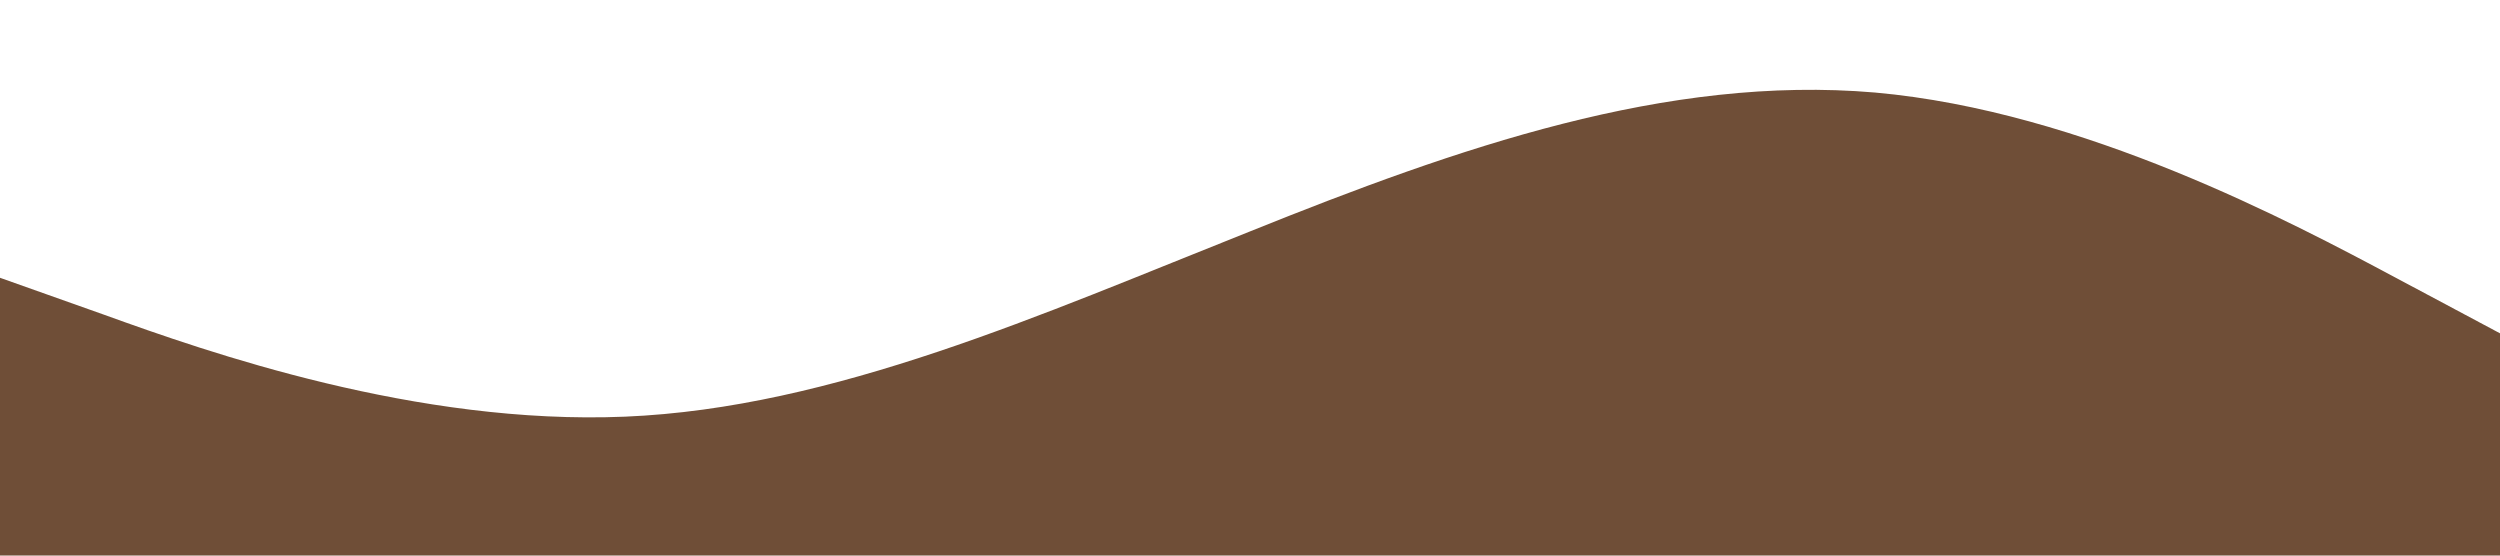
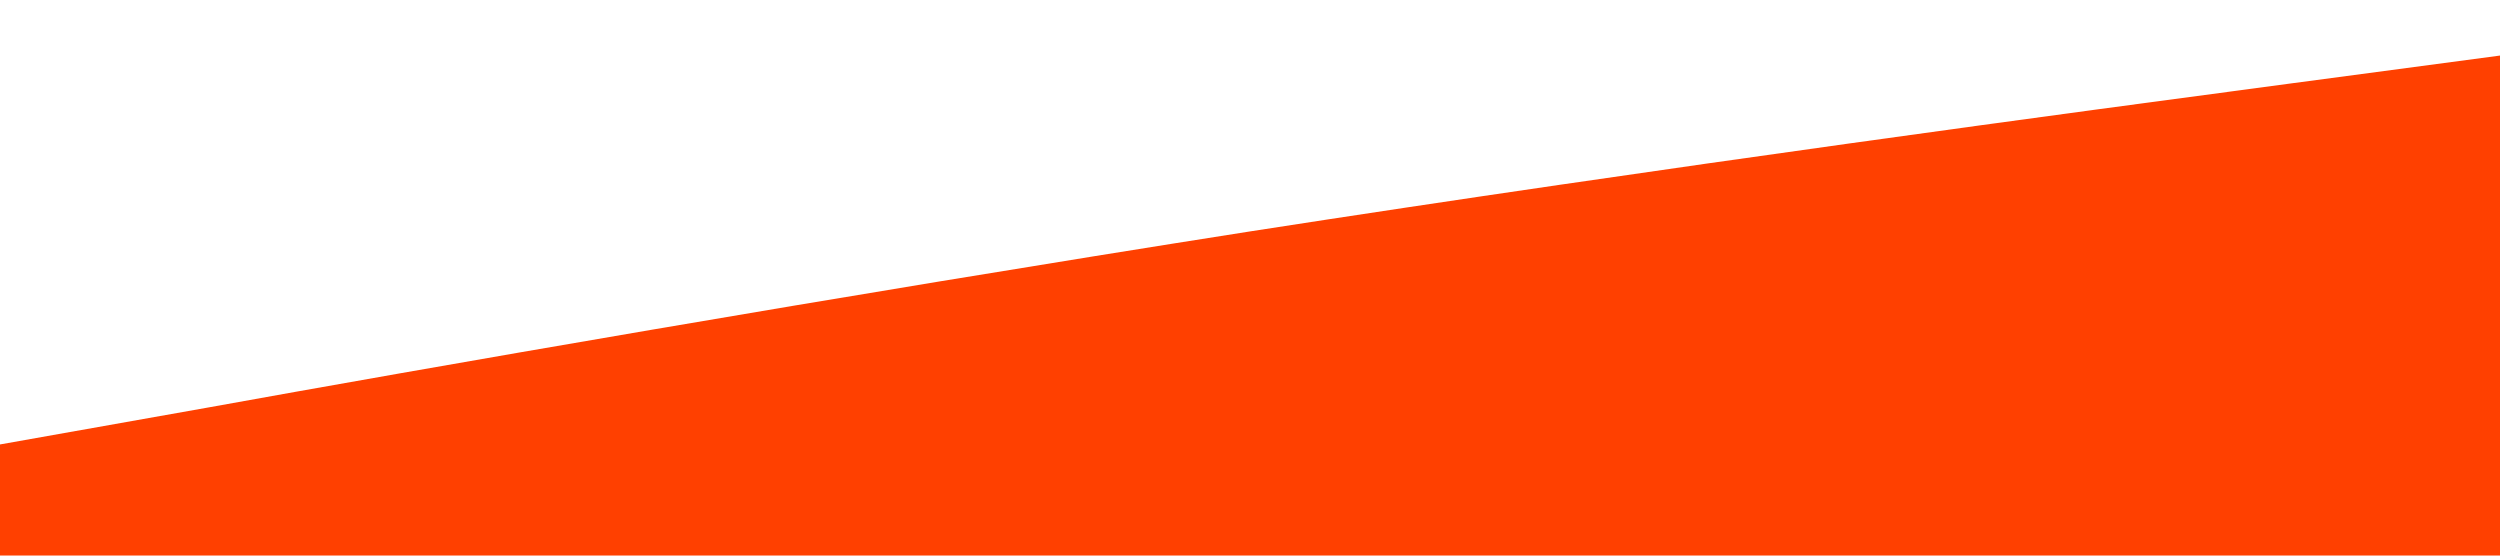
<svg xmlns="http://www.w3.org/2000/svg" viewBox="0 0 1440 320">
-   <path fill="#6F4E37" fill-opacity="1" d="M0,160L60,181.3C120,203,240,245,360,240C480,235,600,181,720,133.3C840,85,960,43,1080,53.3C1200,64,1320,128,1380,160L1440,192L1440,320L1380,320C1320,320,1200,320,1080,320C960,320,840,320,720,320C600,320,480,320,360,320C240,320,120,320,60,320L0,320Z" />
+   <path fill="#ff4000" fill-opacity="1" d="M0,256L120,234.7C240,213,480,171,720,133.3C960,96,1200,64,1320,48L1440,32L1440,320L1320,320C1200,320,960,320,720,320C480,320,240,320,120,320L0,320Z" />
</svg>
